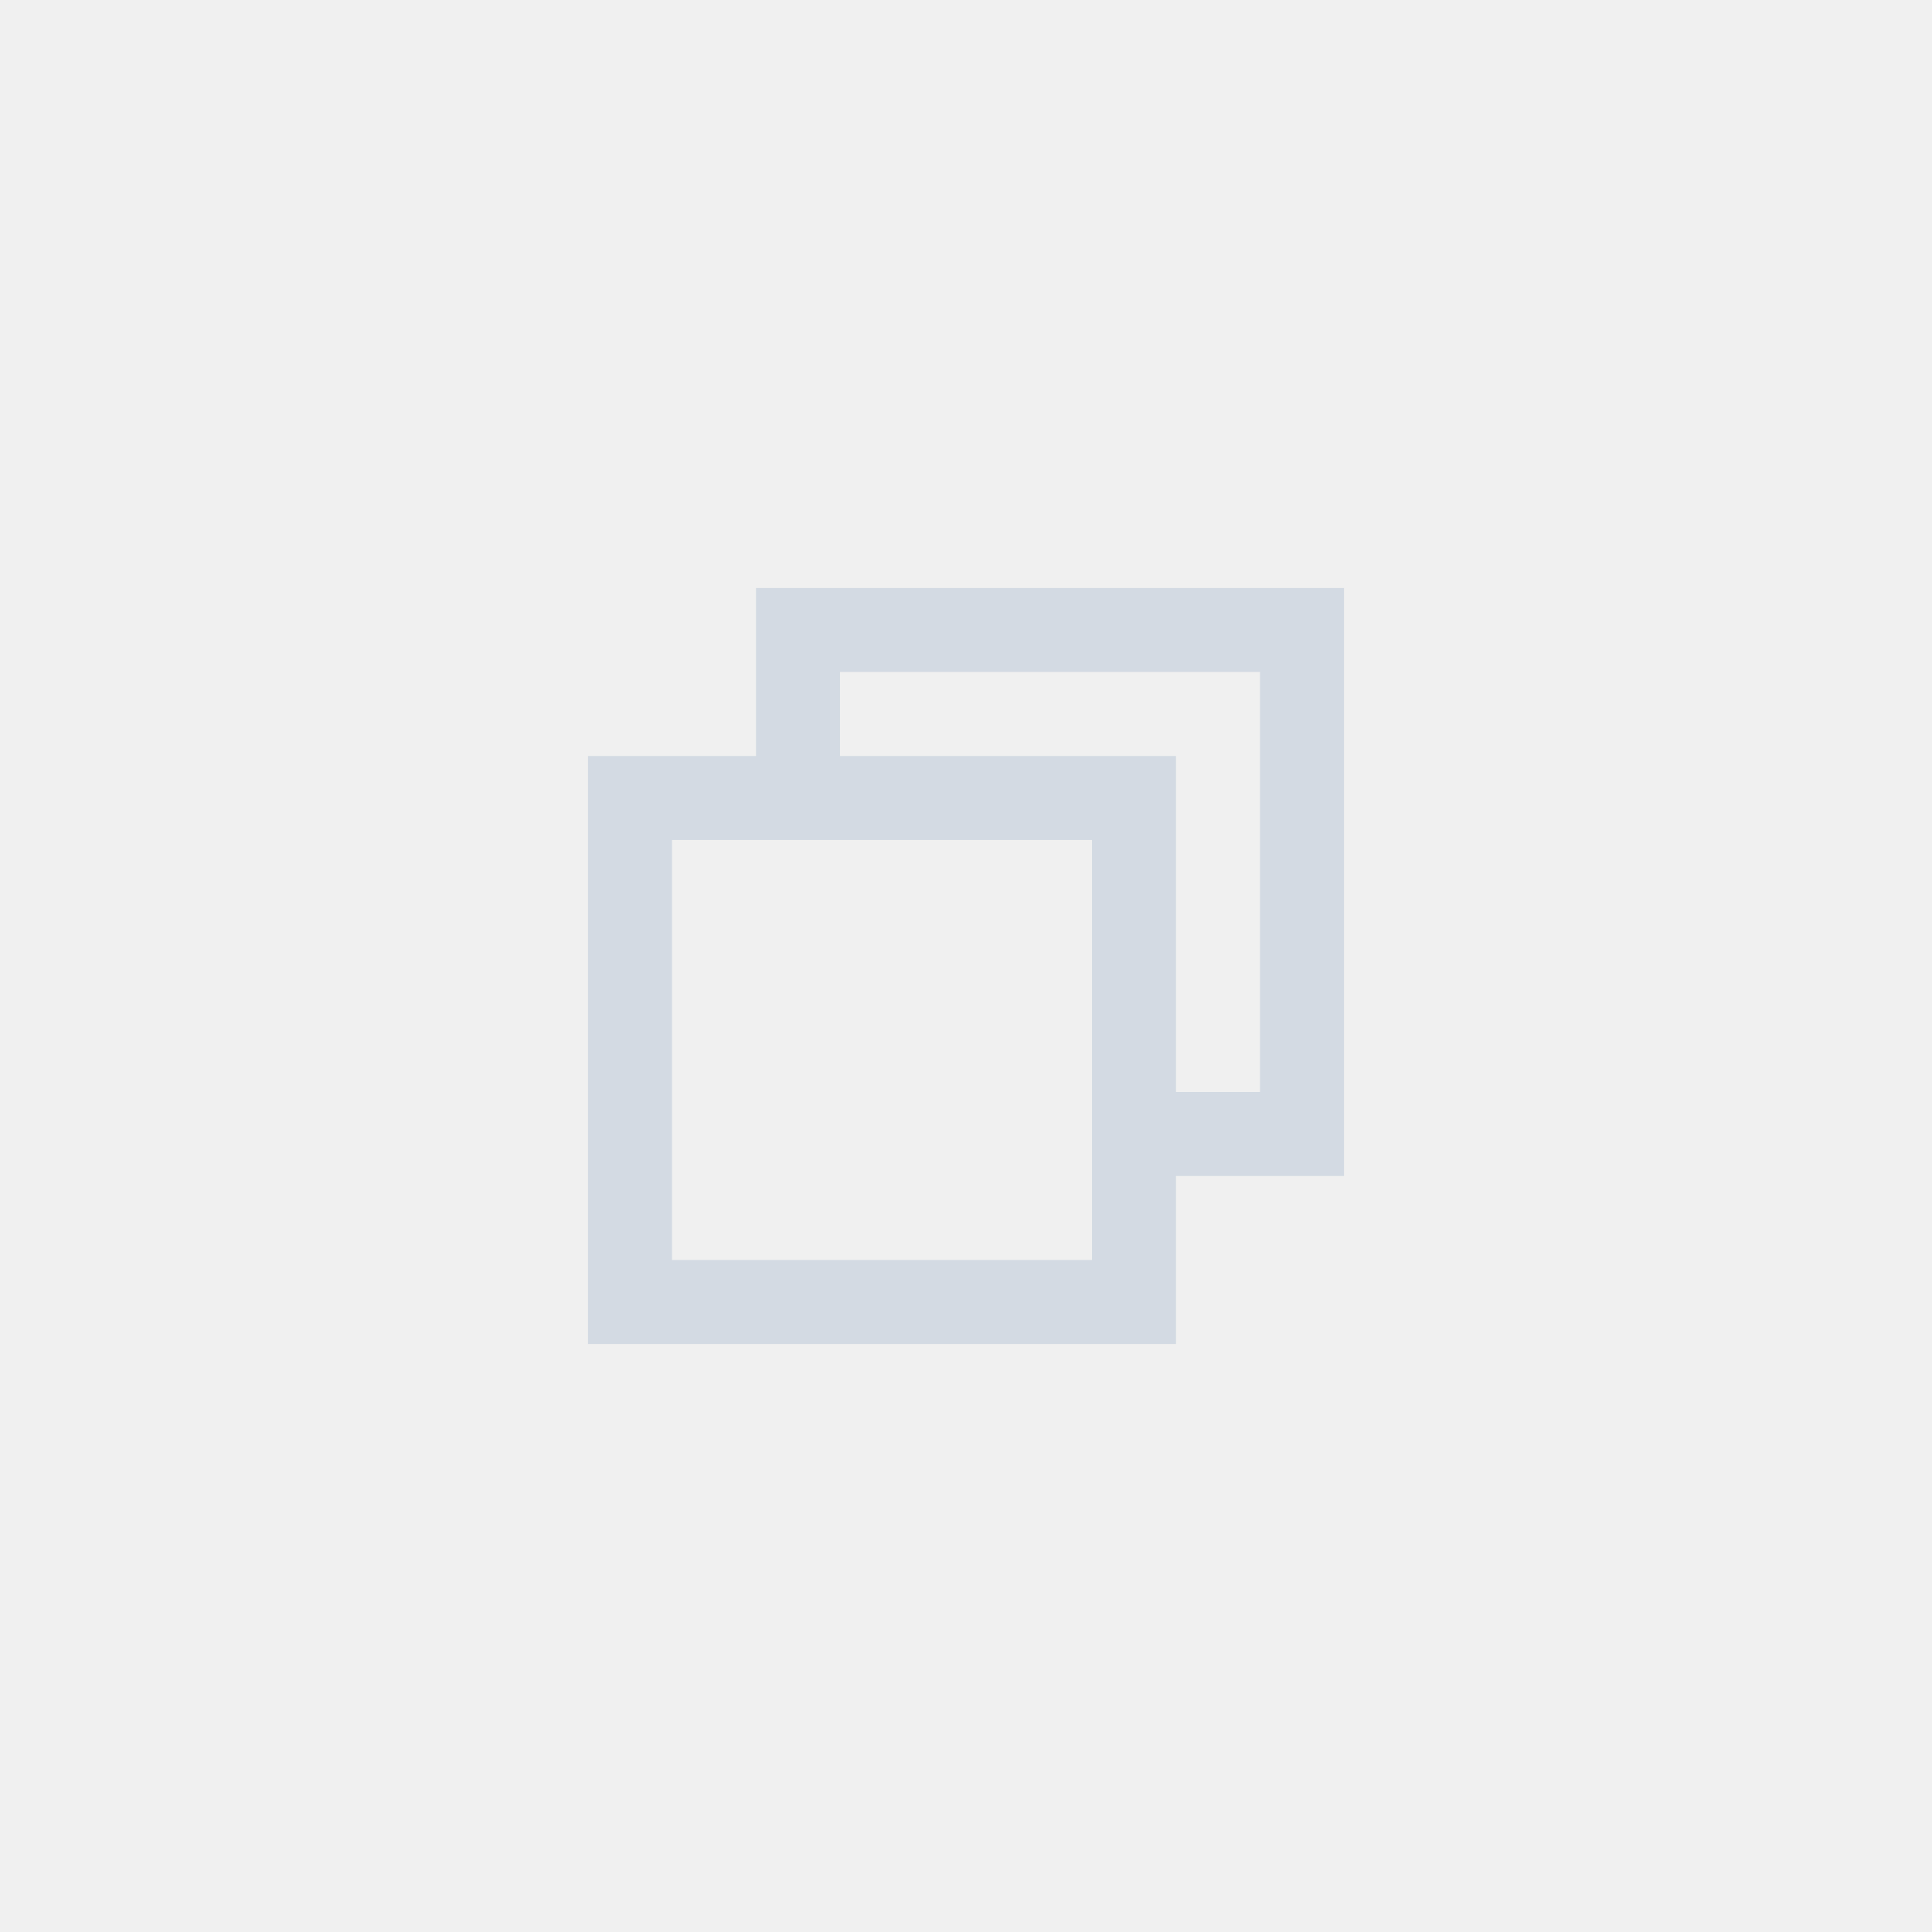
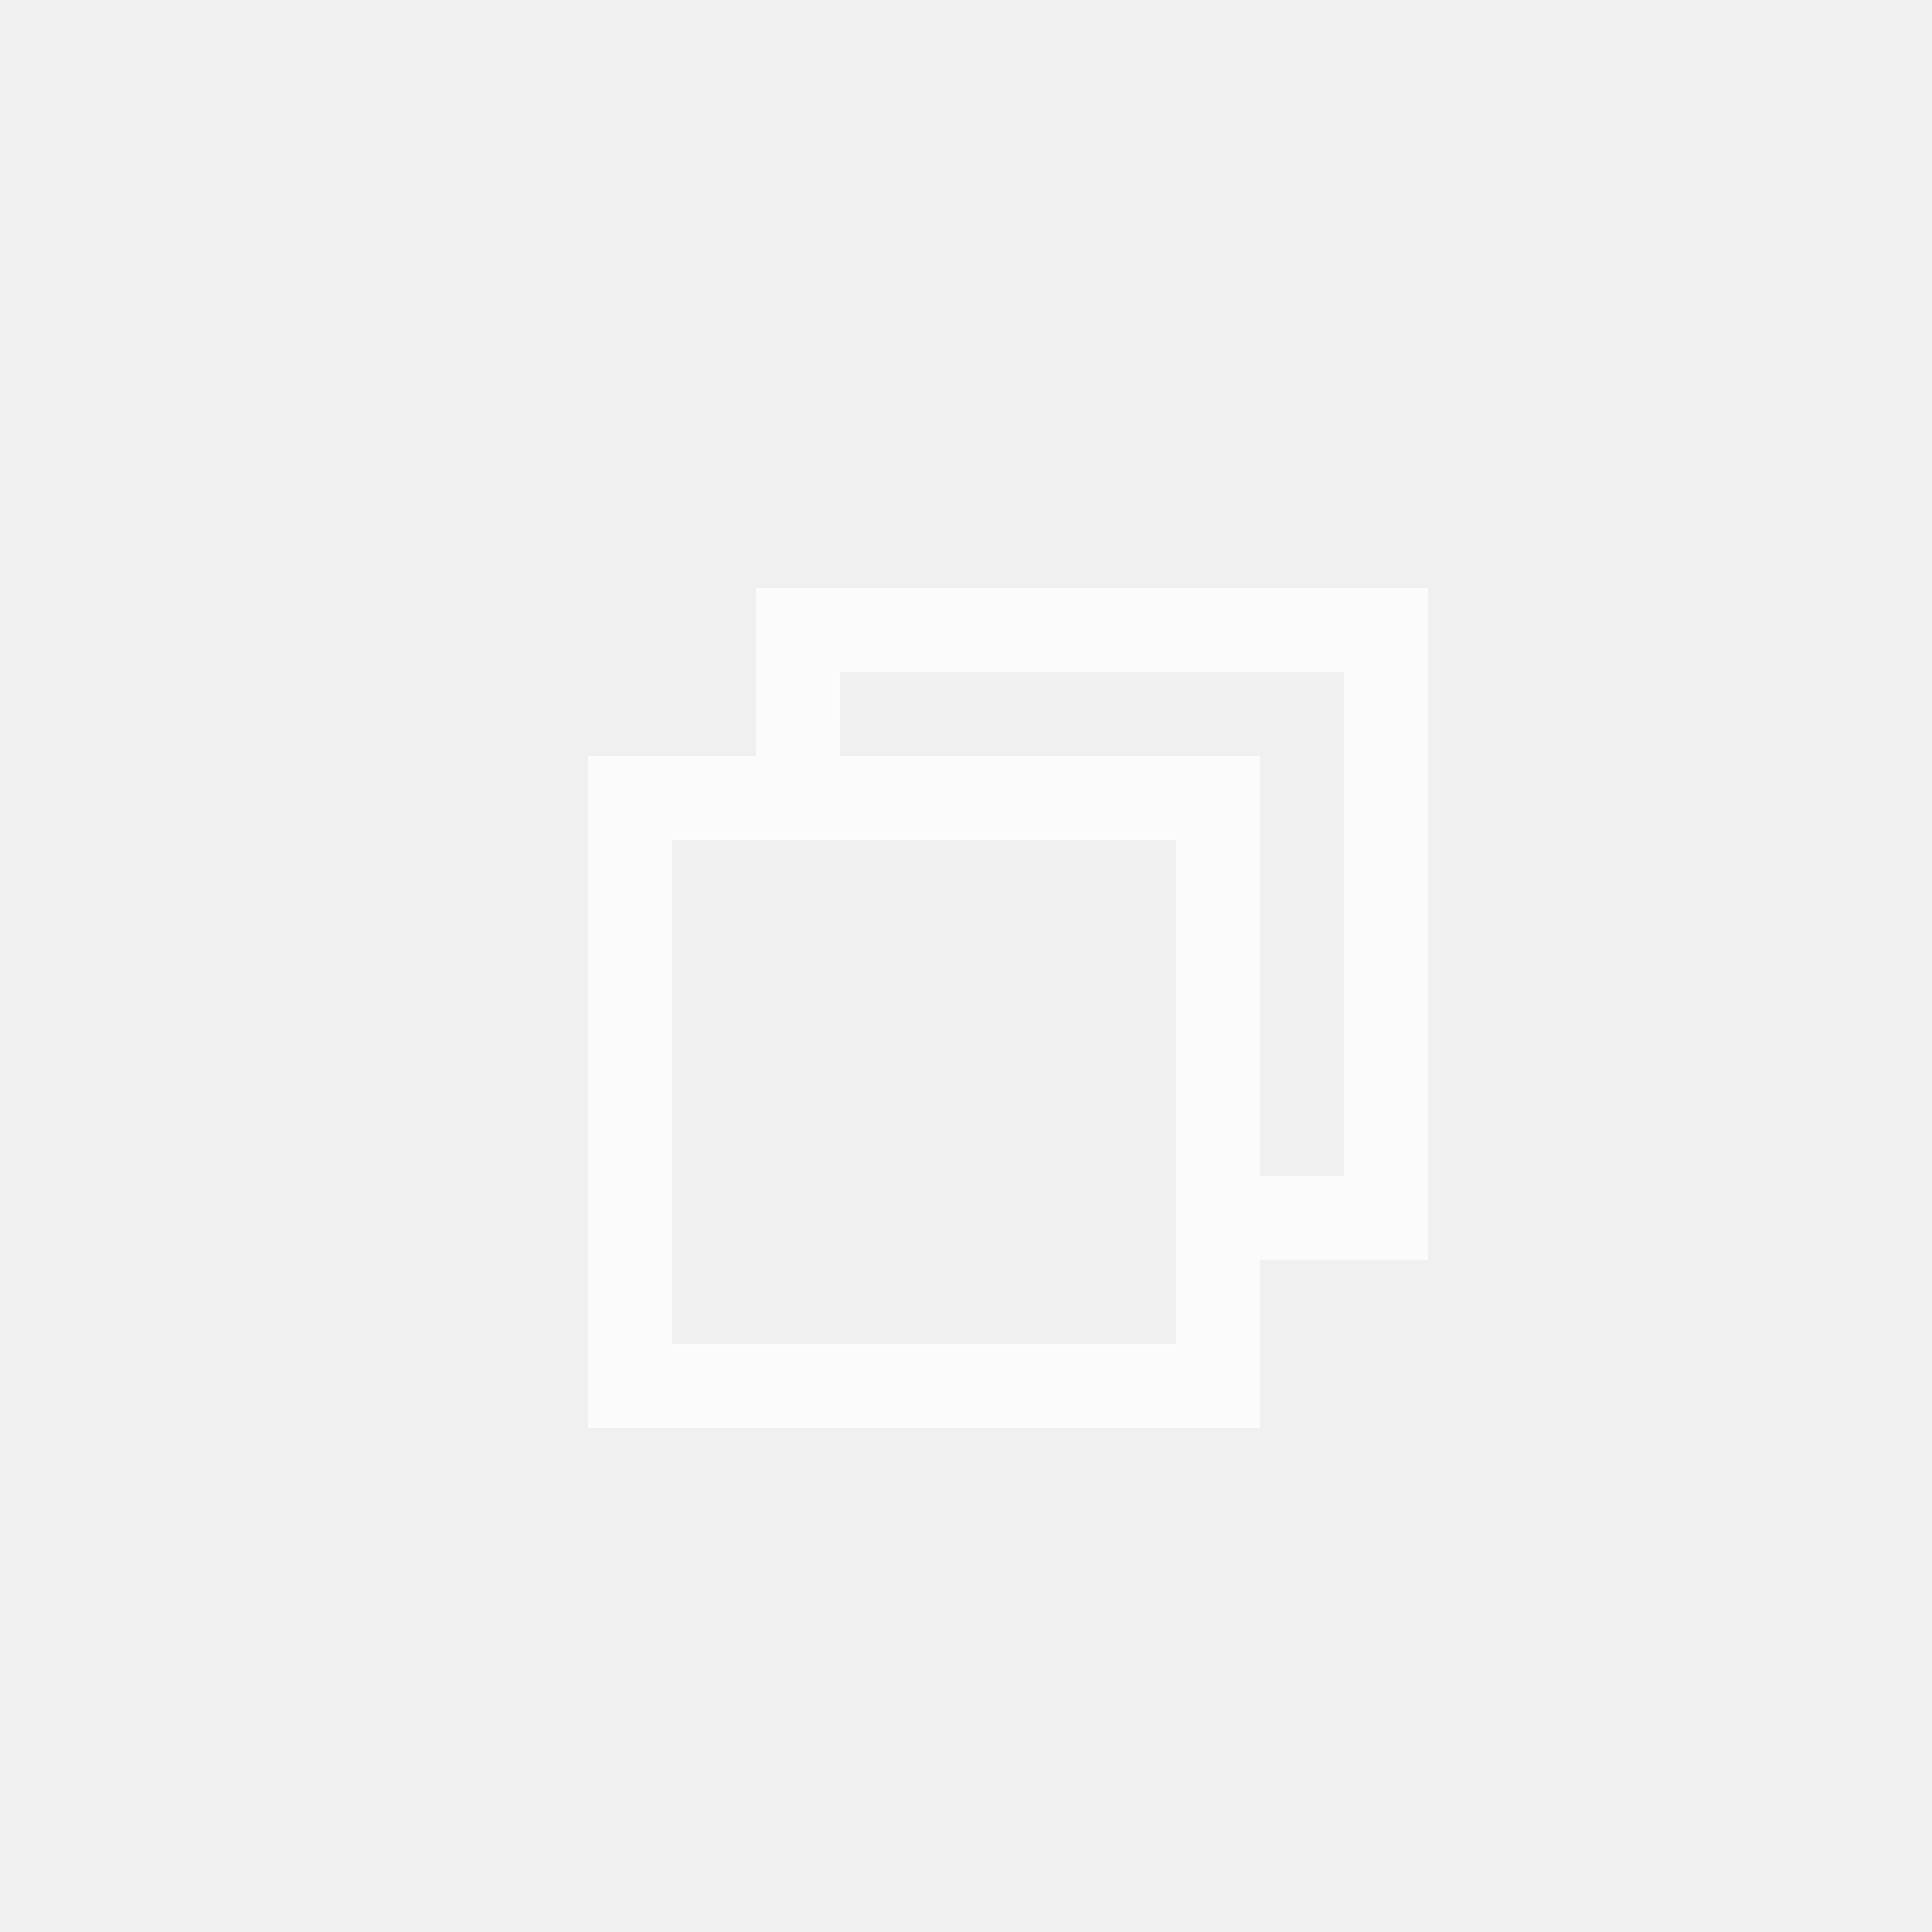
- <svg xmlns="http://www.w3.org/2000/svg" xmlns:ns1="http://www.openswatchbook.org/uri/2009/osb" id="svg4306" width="23" height="23" version="1.1" style="enable-background:new">
+ <svg xmlns="http://www.w3.org/2000/svg" xmlns:ns1="http://www.openswatchbook.org/uri/2009/osb" xmlns:xlink="http://www.w3.org/1999/xlink" id="svg4306" width="23" height="23" version="1.1" style="enable-background:new">
  <defs id="defs22">
    <linearGradient id="fg_color" ns1:paint="solid">
      <stop style="stop-color:#d3dae3;stop-opacity:1;" offset="0" id="stop1387" />
    </linearGradient>
+     <linearGradient id="b" x1="65.088" x2="67.733" y1="145.11" y2="145.11" gradientUnits="userSpaceOnUse" xlink:href="#selected_fg_color" />
+     <linearGradient id="selected_fg_color" ns1:paint="solid">
+       <stop stop-color="#ffffffgit" offset="0" id="stop11" />
+     </linearGradient>
  </defs>
-   <g style="display:inline" id="hover-center" transform="translate(-48,733.6378)">
-     <rect ry="11.5" y="-694.638" x="48" height="23" width="23" id="rect584" style="opacity:0.15;fill:#ffffff;fill-opacity:1;stroke:none;stroke-width:0.92;stroke-linecap:round;stroke-linejoin:miter;stroke-miterlimit:4;stroke-dasharray:none;stroke-opacity:1;paint-order:stroke fill markers" />
-     <path id="path527" d="m 57,-687.638 v 2 h -2 l 10e-7,7 7,10e-6 v -2 h 2 l 10e-7,-7 z m 1,1 h 5 v 5 h -1 v -4 h -4 z m -2,2 h 5 v 5 h -5 z" style="opacity:1;fill:#d3dae3;fill-opacity:1;stroke:none;stroke-width:0.35;stroke-linecap:round;stroke-linejoin:miter;stroke-miterlimit:4;stroke-dasharray:none;stroke-opacity:0.494;paint-order:stroke fill markers" />
+   <g style="opacity:0.35" id="inactive-center" transform="matrix(3.7795,0,0,3.7795,-238.9994,-577.4543)">
+     <rect x="61.383" y="141.14" width="10.054" height="7.938" ry="3.7990001e-06" style="opacity:0;stroke-width:0.402;paint-order:stroke fill markers" id="rect961" />
+     <path d="m 65.617,143.79 v 0.529 h -0.529 v 2.117 h 2.117 V 145.907 H 67.734 V 143.79 Z m 0.265,0.265 h 1.587 v 1.587 H 67.204 v -1.323 h -1.323 z m -0.529,0.529 h 1.587 v 1.587 h -1.587 z" style="opacity:1;fill:#ffffff;fill-opacity:1;paint-order:stroke fill markers" id="path963" />
  </g>
-   <g id="inactive-center" transform="translate(-48,658.6378)" style="display:inline;opacity:0.5">
-     <rect ry="11.5" y="-694.638" x="48" height="23" width="23" id="rect638" style="opacity:0;fill:#1f1f1f;fill-opacity:0.098;stroke:none;stroke-width:0.92;stroke-linecap:round;stroke-linejoin:miter;stroke-miterlimit:4;stroke-dasharray:none;stroke-opacity:1;paint-order:stroke fill markers" />
-     <path id="path640" d="m 57,-687.638 v 2 h -2 l 10e-7,7 7,10e-6 v -2 h 2 l 10e-7,-7 z m 1,1 h 5 v 5 h -1 v -4 h -4 z m -2,2 h 5 v 5 h -5 z" style="opacity:1;fill:#d3dae3;fill-opacity:1;stroke:none;stroke-width:0.35;stroke-linecap:round;stroke-linejoin:miter;stroke-miterlimit:4;stroke-dasharray:none;stroke-opacity:0.494;paint-order:stroke fill markers" />
+   <g id="active-center" transform="matrix(3.7795,0,0,3.7795,-238.9994,-536.4543)" style="opacity:0.75">
+     <rect x="61.383" y="141.14" width="10.054" height="7.938" ry="3.7990001e-06" style="opacity:0;stroke-width:0.402;paint-order:stroke fill markers" id="rect981" />
+     <path d="m 65.617,143.79 v 0.529 h -0.529 v 2.117 h 2.117 V 145.907 H 67.734 V 143.79 Z m 0.265,0.265 h 1.587 v 1.587 H 67.204 v -1.323 h -1.323 z m -0.529,0.529 h 1.587 v 1.587 h -1.587 z" style="fill:#ffffff;fill-opacity:1;paint-order:stroke fill markers" id="path983" />
  </g>
-   <g style="display:inline" transform="translate(-48,772.6378)" id="pressed-center">
-     <rect style="opacity:0.25;fill:#ffffff;fill-opacity:1;stroke:none;stroke-width:0.92;stroke-linecap:round;stroke-linejoin:miter;stroke-miterlimit:4;stroke-dasharray:none;stroke-opacity:1;paint-order:stroke fill markers" id="rect662" width="23" height="23" x="48" y="-694.638" ry="11.5" />
-     <path style="opacity:1;fill:#d3dae3;fill-opacity:1;stroke:none;stroke-width:0.35;stroke-linecap:round;stroke-linejoin:miter;stroke-miterlimit:4;stroke-dasharray:none;stroke-opacity:0.494;paint-order:stroke fill markers" d="m 57,-687.638 v 2 h -2 l 10e-7,7 7,10e-6 v -2 h 2 l 10e-7,-7 z m 1,1 h 5 v 5 h -1 v -4 h -4 z m -2,2 h 5 v 5 h -5 z" id="path664" />
+   <g id="hover-center" transform="matrix(3.7795,0,0,3.7795,-238.9994,-497.4543)">
+     <rect x="61.383" y="141.14" width="10.054" height="7.938" ry="3.7990001e-06" style="opacity:0.1;fill:#ffffff;paint-order:stroke fill markers" id="rect1001" />
+     <path d="m 65.617,143.79 v 0.529 h -0.529 v 2.117 h 2.117 V 145.907 H 67.734 V 143.79 Z m 0.265,0.265 h 1.587 v 1.587 H 67.204 v -1.323 h -1.323 z m -0.529,0.529 h 1.587 v 1.587 h -1.587 z" style="fill:#ffffff;fill-opacity:1;paint-order:stroke fill markers" id="path1003" />
  </g>
-   <g style="display:inline" transform="translate(-48,694.6378)" id="active-center">
-     <rect style="opacity:0;fill:#1f1f1f;fill-opacity:0.098;stroke:none;stroke-width:0.92;stroke-linecap:round;stroke-linejoin:miter;stroke-miterlimit:4;stroke-dasharray:none;stroke-opacity:1;paint-order:stroke fill markers" id="rect686" width="23" height="23" x="48" y="-694.638" ry="11.5" />
-     <path style="opacity:1;fill:#d3dae3;fill-opacity:1;stroke:none;stroke-width:0.35;stroke-linecap:round;stroke-linejoin:miter;stroke-miterlimit:4;stroke-dasharray:none;stroke-opacity:0.494;paint-order:stroke fill markers" d="m 57,-687.638 v 2 h -2 l 10e-7,7 7,10e-6 v -2 h 2 l 10e-7,-7 z m 1,1 h 5 v 5 h -1 v -4 h -4 z m -2,2 h 5 v 5 h -5 z" id="path688" />
+   <g id="pressed-center" transform="matrix(3.7795,0,0,3.7795,-238.9994,-457.4543)">
+     <rect x="61.383" y="141.14" width="10.054" height="7.938" ry="3.7990001e-06" style="opacity:0.25;fill:#ffffff;paint-order:stroke fill markers" id="rect1021" />
+     <path d="m 65.617,143.79 v 0.529 h -0.529 v 2.117 h 2.117 V 145.907 H 67.734 V 143.79 Z m 0.265,0.265 h 1.587 v 1.587 H 67.204 v -1.323 h -1.323 z m -0.529,0.529 h 1.587 v 1.587 h -1.587 z" style="fill:#ffffff;fill-opacity:1;paint-order:stroke fill markers" id="path1023" />
  </g>
-   <g style="display:inline;opacity:0.5" transform="translate(-48,625.6378)" id="deactivated-center">
-     <rect style="opacity:0;fill:#1f1f1f;fill-opacity:0.098;stroke:none;stroke-width:0.92;stroke-linecap:round;stroke-linejoin:miter;stroke-miterlimit:4;stroke-dasharray:none;stroke-opacity:1;paint-order:stroke fill markers" id="rect884" width="23" height="23" x="48" y="-694.638" ry="11.5" />
-     <path style="opacity:1;fill:#d3dae3;fill-opacity:1;stroke:none;stroke-width:0.35;stroke-linecap:round;stroke-linejoin:miter;stroke-miterlimit:4;stroke-dasharray:none;stroke-opacity:0.494;paint-order:stroke fill markers" d="m 57,-687.638 v 2 h -2 l 10e-7,7 7,10e-6 v -2 h 2 l 10e-7,-7 z m 1,1 h 5 v 5 h -1 v -4 h -4 z m -2,2 h 5 v 5 h -5 z" id="path886" />
+   <g transform="matrix(3.7795,0,0,3.7795,-238.9994,-615.4543)" id="deactivated-center" style="opacity:0.35">
+     <rect id="rect73" style="opacity:0;stroke-width:0.402;paint-order:stroke fill markers" ry="3.7990001e-06" height="7.938" width="10.054" y="141.14" x="61.383" />
+     <path id="path75" style="opacity:1;fill:#ffffff;fill-opacity:1;paint-order:stroke fill markers" d="m 65.617,143.79 v 0.529 h -0.529 v 2.117 h 2.117 V 145.907 H 67.734 V 143.79 Z m 0.265,0.265 h 1.587 v 1.587 H 67.204 v -1.323 h -1.323 z m -0.529,0.529 h 1.587 v 1.587 h -1.587 z" />
  </g>
</svg>
